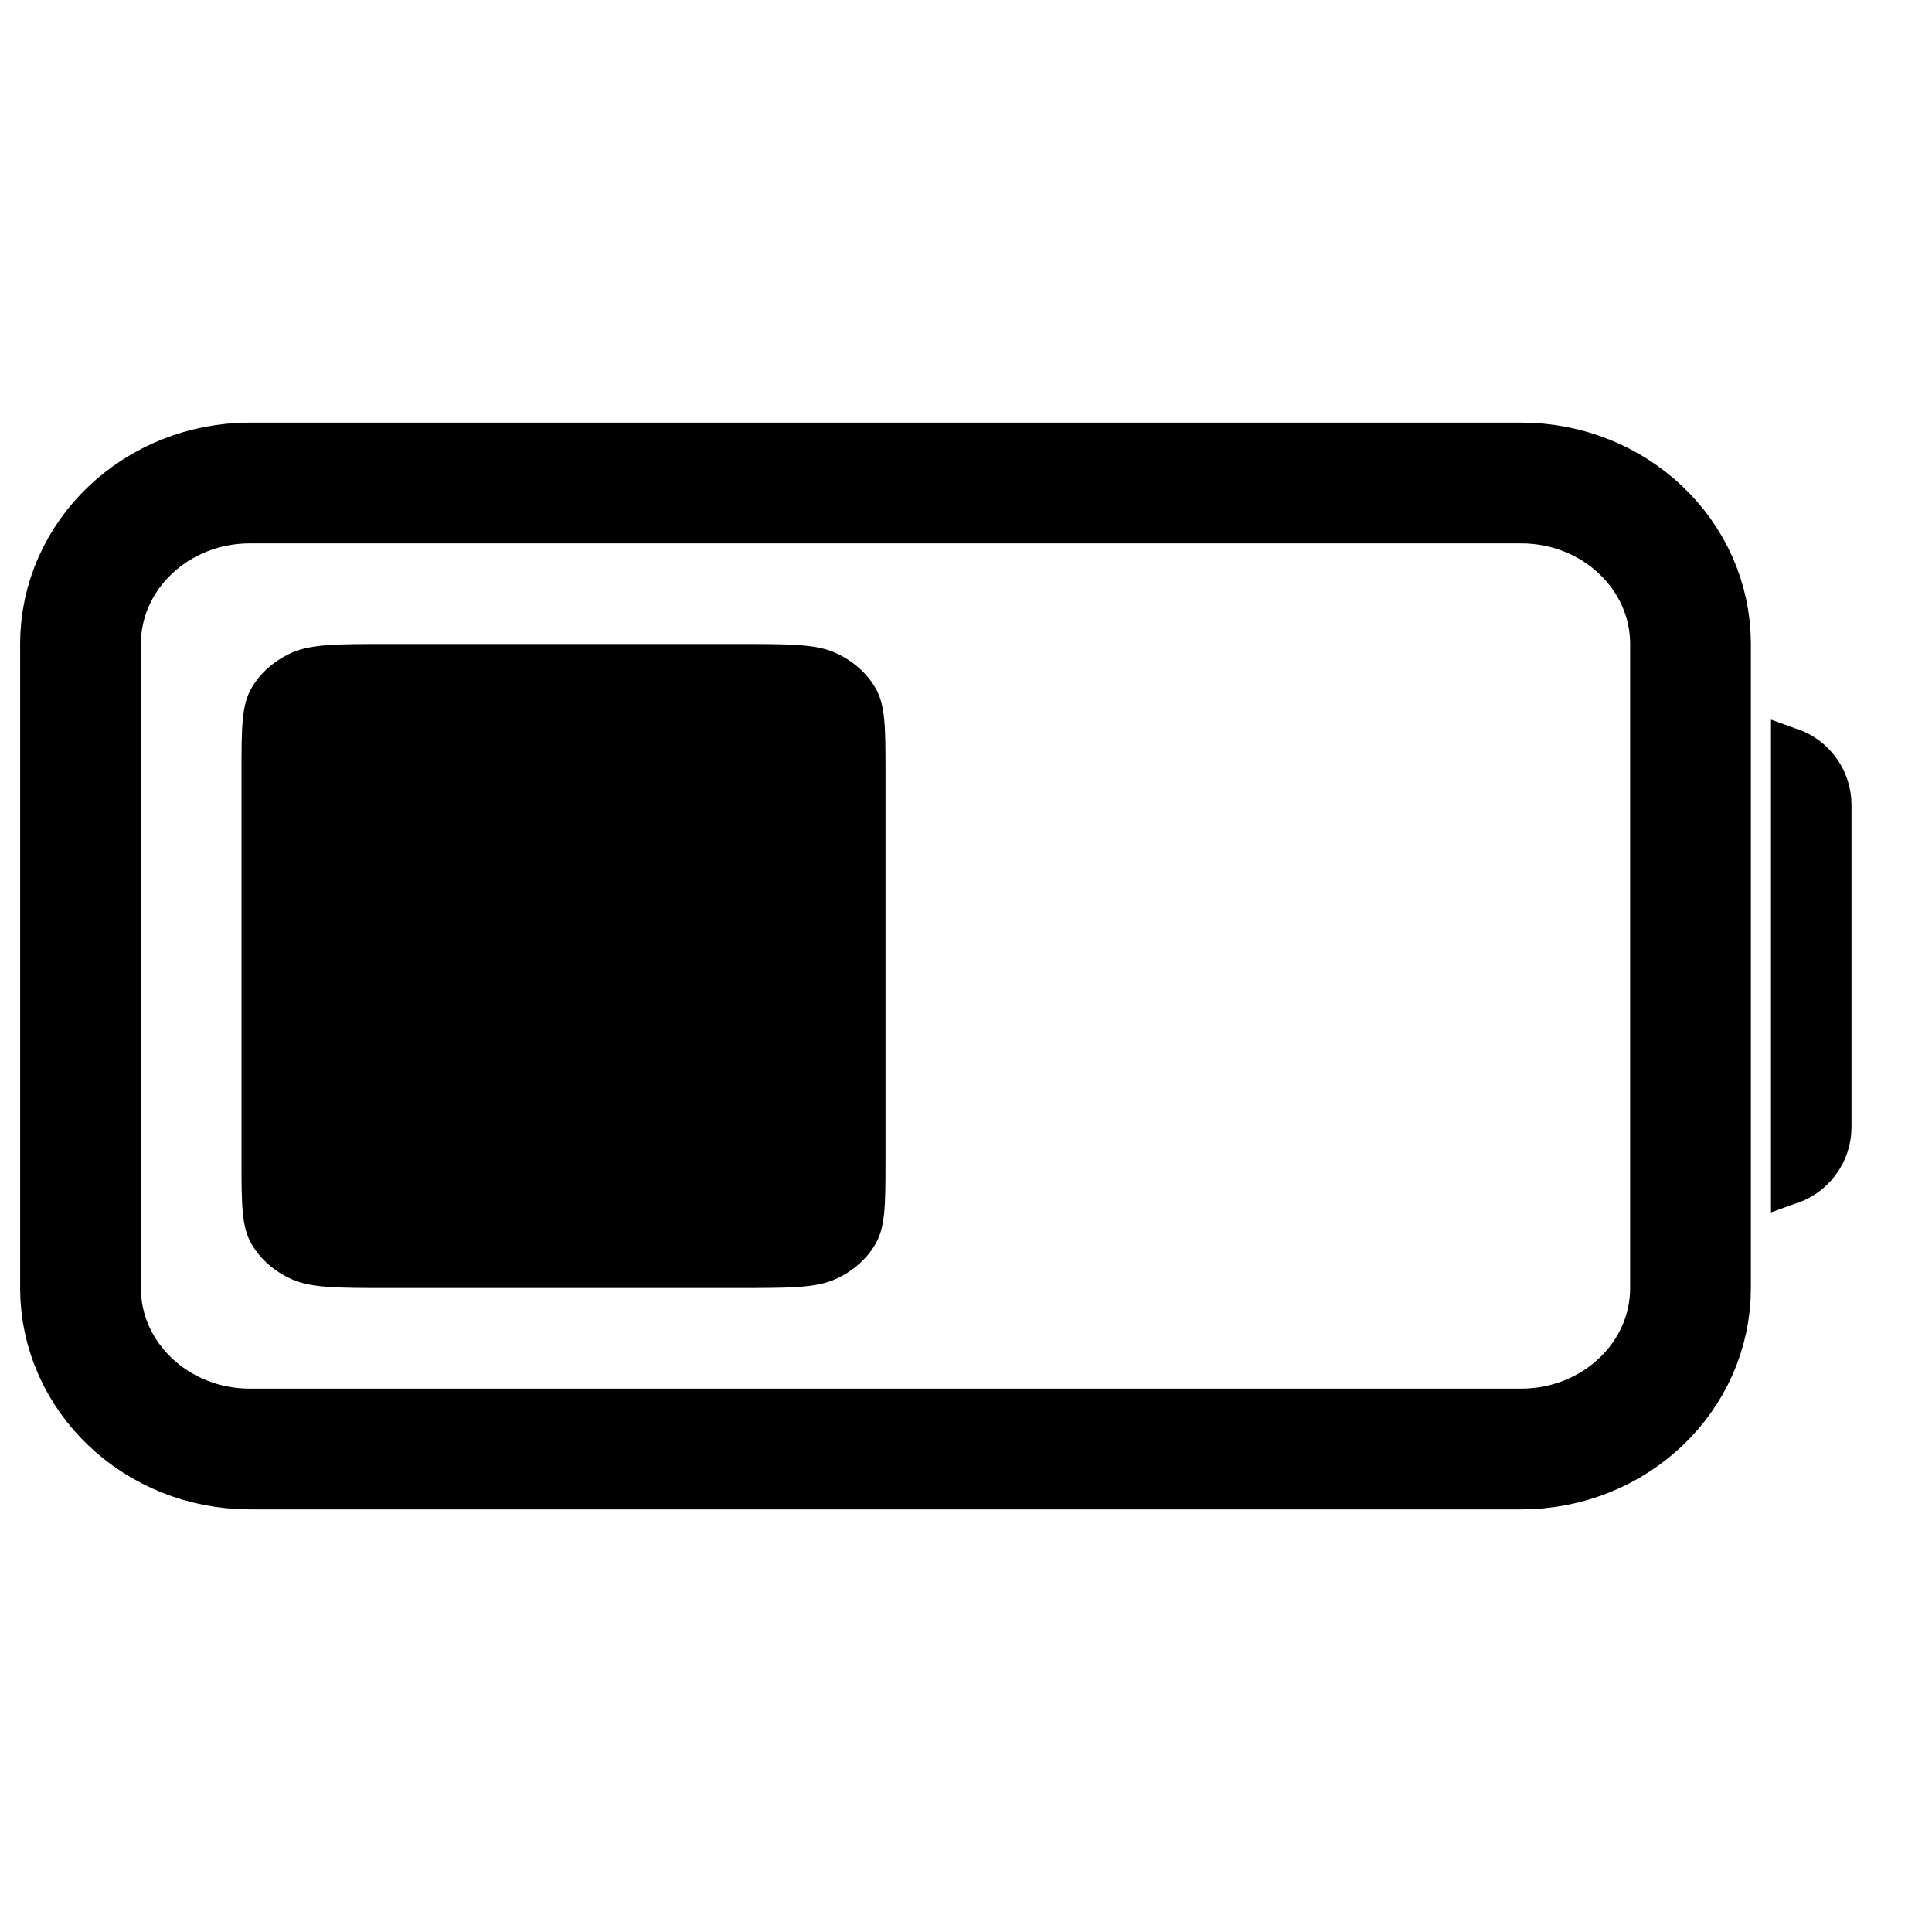
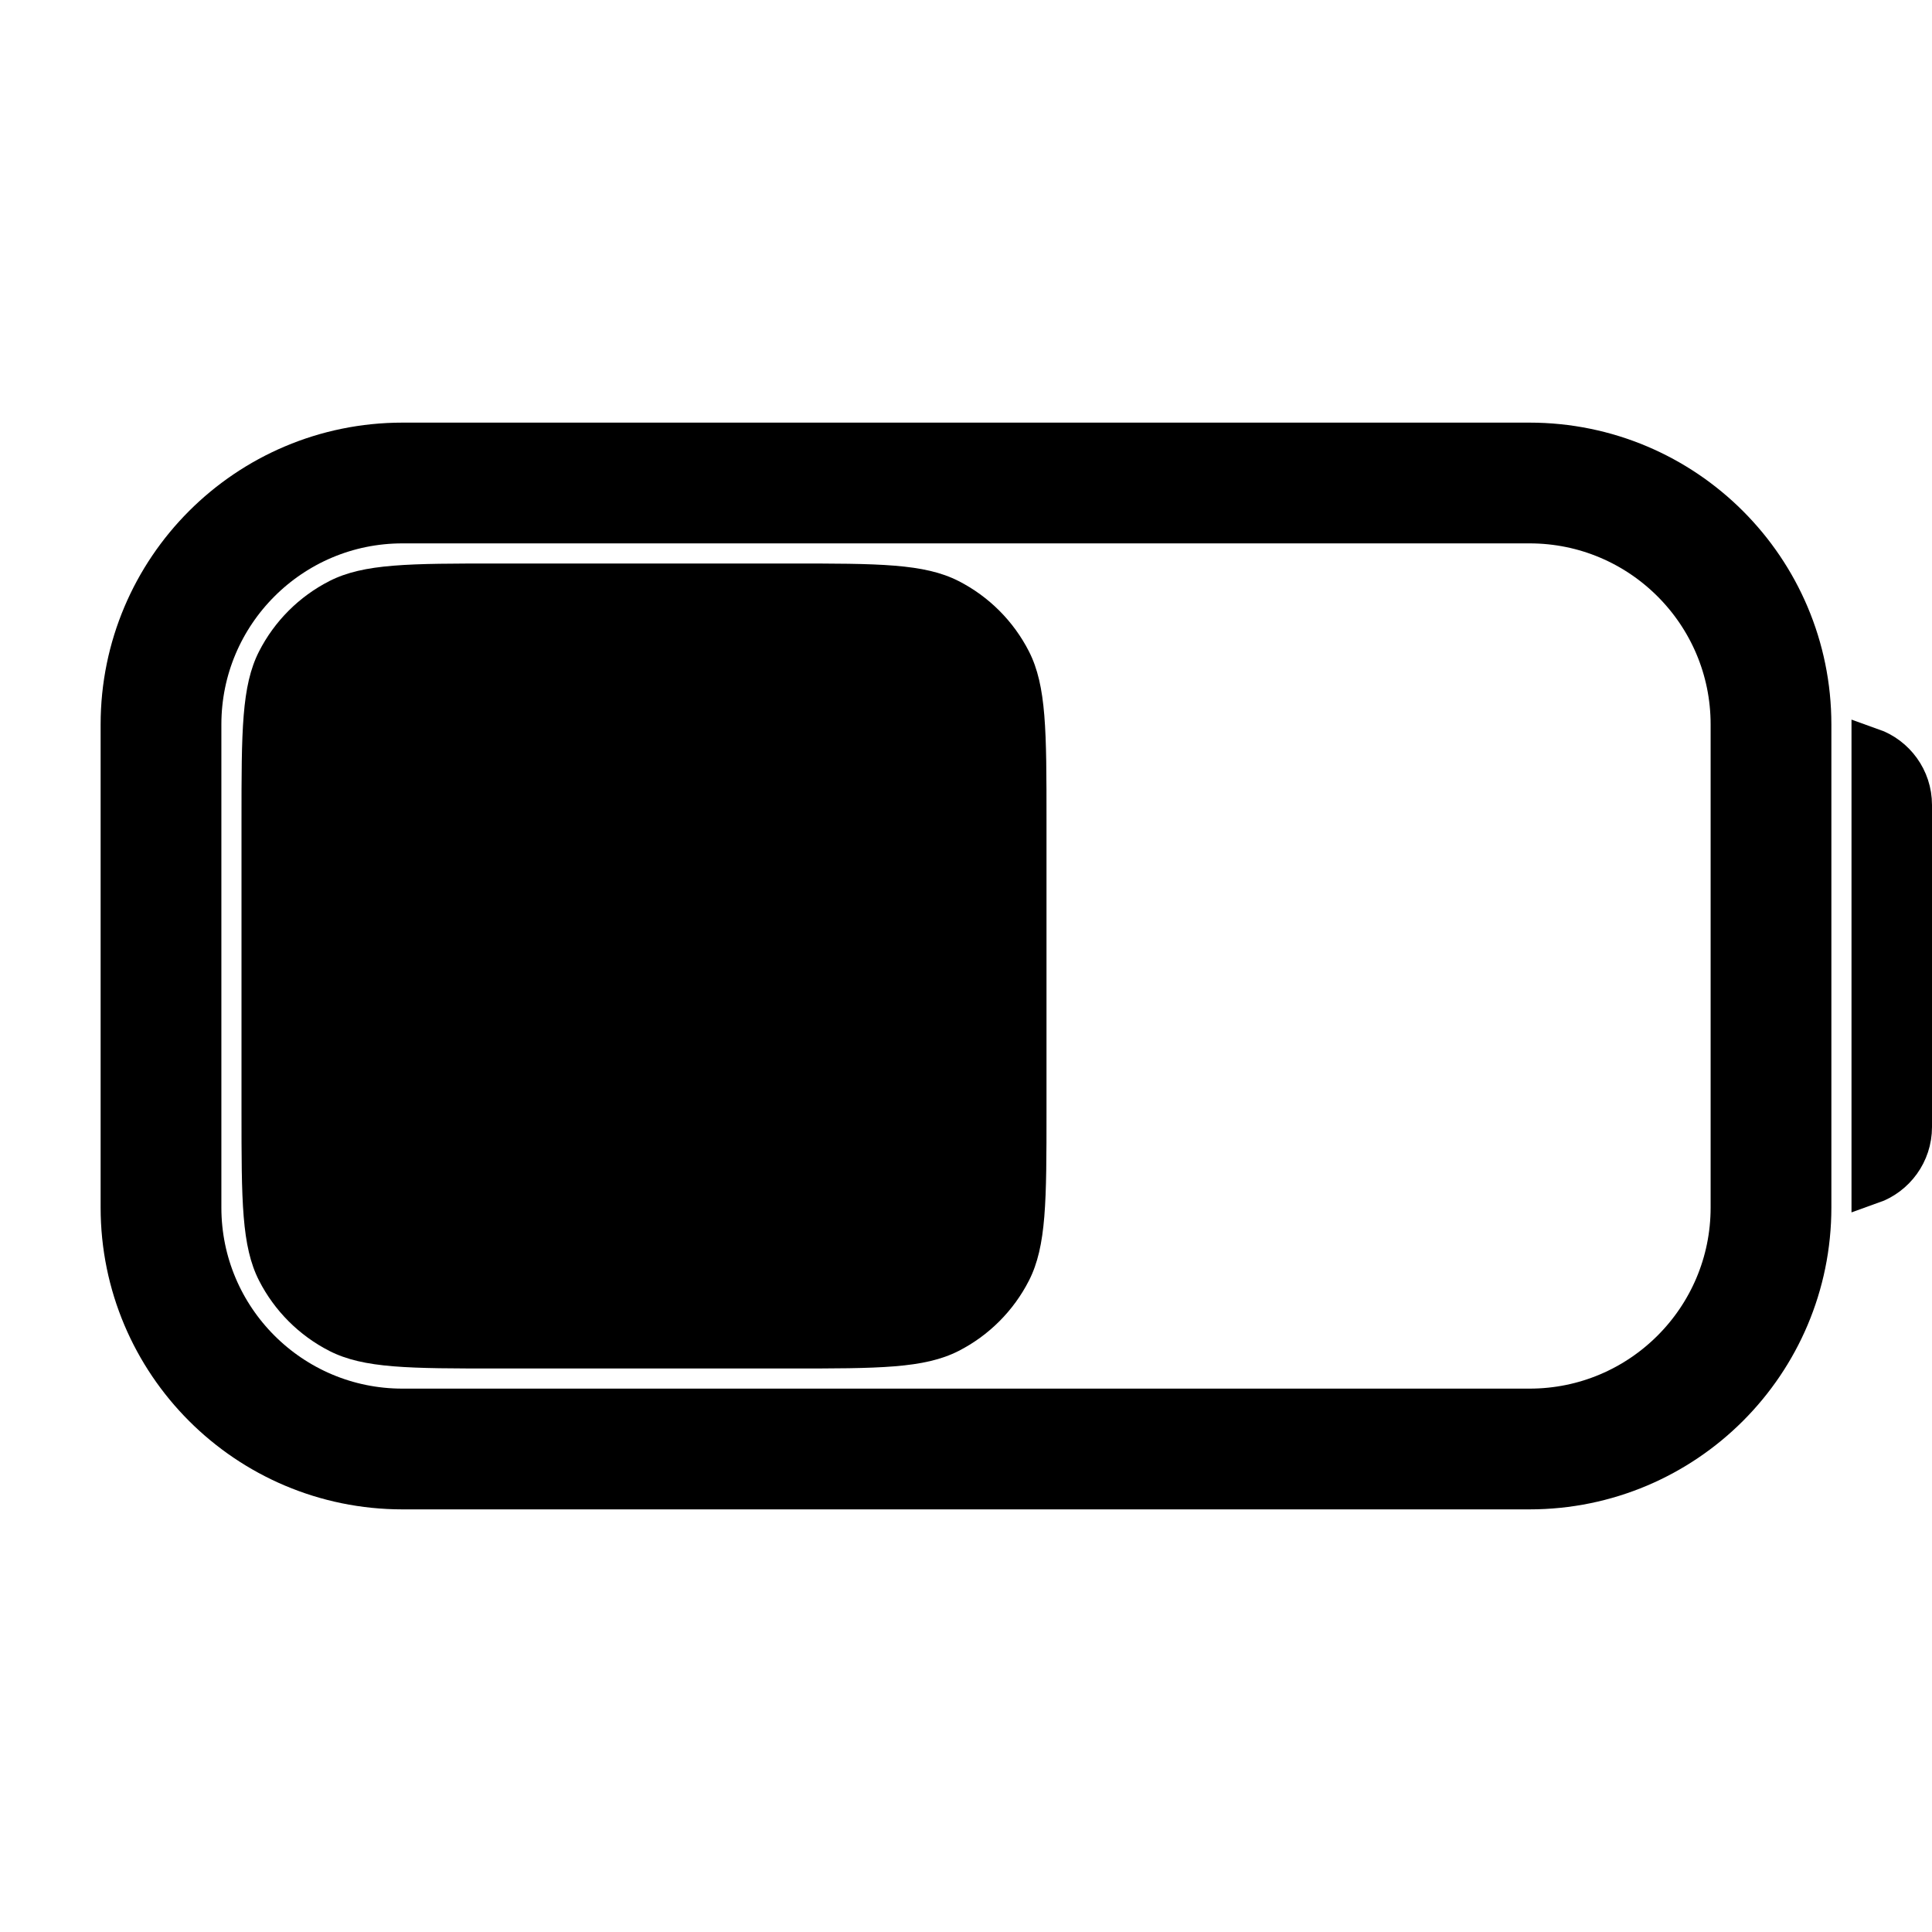
<svg xmlns="http://www.w3.org/2000/svg" width="24" height="24" viewBox="0 0 24 24" fill="none">
  <g clip-path="url(#clip0_1_6548)">
    <path d="M24 0H0V24H24V0Z" fill="white" />
-     <path d="M1 16V8C1 6.895 1.943 6 3.105 6H18.895C20.058 6 21 6.895 21 8V16C21 17.105 20.058 18 18.895 18H3.105C1.943 18 1 17.105 1 16Z" stroke="black" stroke-width="1.5" />
-     <path d="M3 9.6C3 9.04 3 8.76 3.125 8.546C3.234 8.358 3.409 8.205 3.624 8.109C3.868 8 4.189 8 4.829 8H9.171C9.811 8 10.132 8 10.376 8.109C10.591 8.205 10.766 8.358 10.875 8.546C11 8.76 11 9.04 11 9.6V14.4C11 14.96 11 15.24 10.875 15.454C10.766 15.642 10.591 15.795 10.376 15.891C10.132 16 9.811 16 9.171 16H4.829C4.189 16 3.868 16 3.624 15.891C3.409 15.795 3.234 15.642 3.125 15.454C3 15.24 3 14.96 3 14.4V9.6Z" fill="black" />
-     <path d="M22.75 10V14C22.75 14.327 22.541 14.604 22.25 14.707V9.293C22.541 9.396 22.75 9.673 22.75 10Z" stroke="black" stroke-width="0.5" />
+     <path d="M23.75 10V14C23.75 14.327 23.541 14.604 23.25 14.707V9.293C23.541 9.396 23.75 9.673 23.75 10Z" stroke="black" stroke-width="0.5" />
+     <rect x="2" y="6" width="20" height="12" rx="3" stroke="black" stroke-width="1.5" />
+     <path d="M3 10.2C3 9.08 3 8.52 3.218 8.092C3.41 7.716 3.716 7.41 4.092 7.218C4.52 7 5.08 7 6.2 7H9.8C10.92 7 11.48 7 11.908 7.218C12.284 7.41 12.59 7.716 12.782 8.092C13 8.52 13 9.08 13 10.2V13.8C13 14.92 13 15.48 12.782 15.908C12.59 16.284 12.284 16.59 11.908 16.782C11.48 17 10.92 17 9.8 17H6.2C5.08 17 4.52 17 4.092 16.782C3.716 16.59 3.41 16.284 3.218 15.908C3 15.48 3 14.92 3 13.8V10.2Z" fill="black" />
  </g>
  <defs>
    <clipPath id="clip0_1_6548">
      <rect width="24" height="24" fill="white" />
    </clipPath>
  </defs>
</svg>
